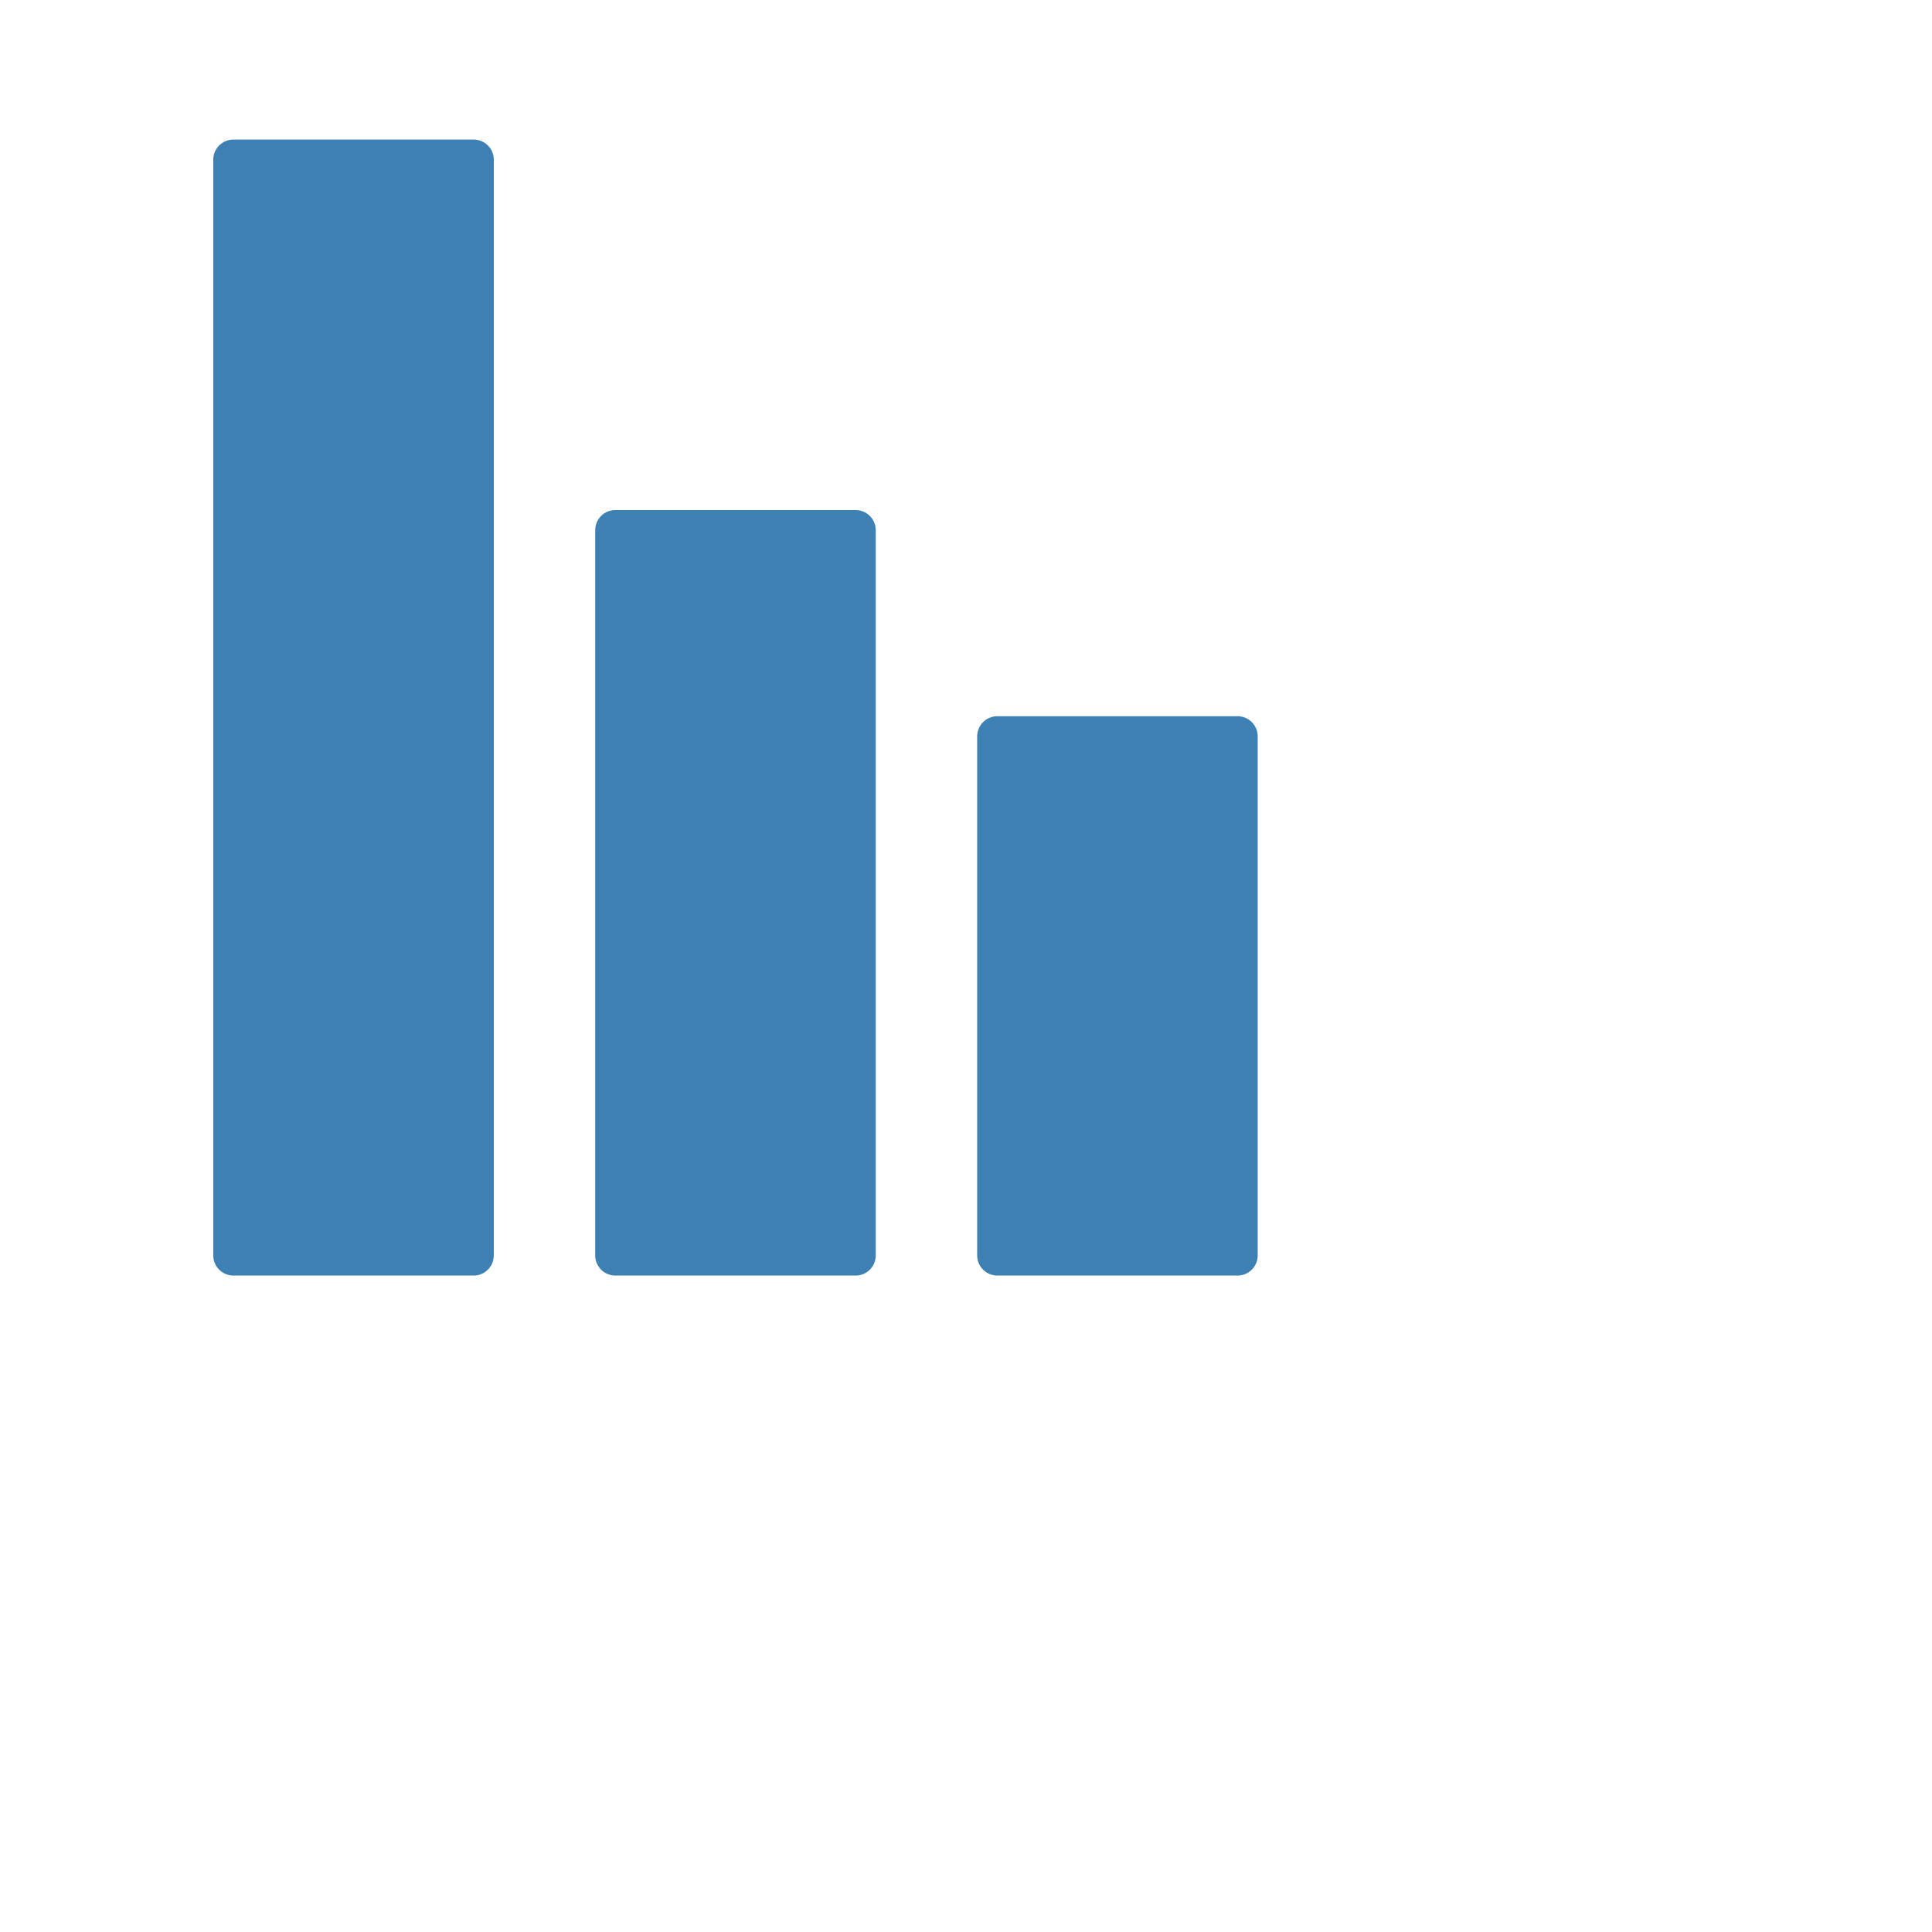
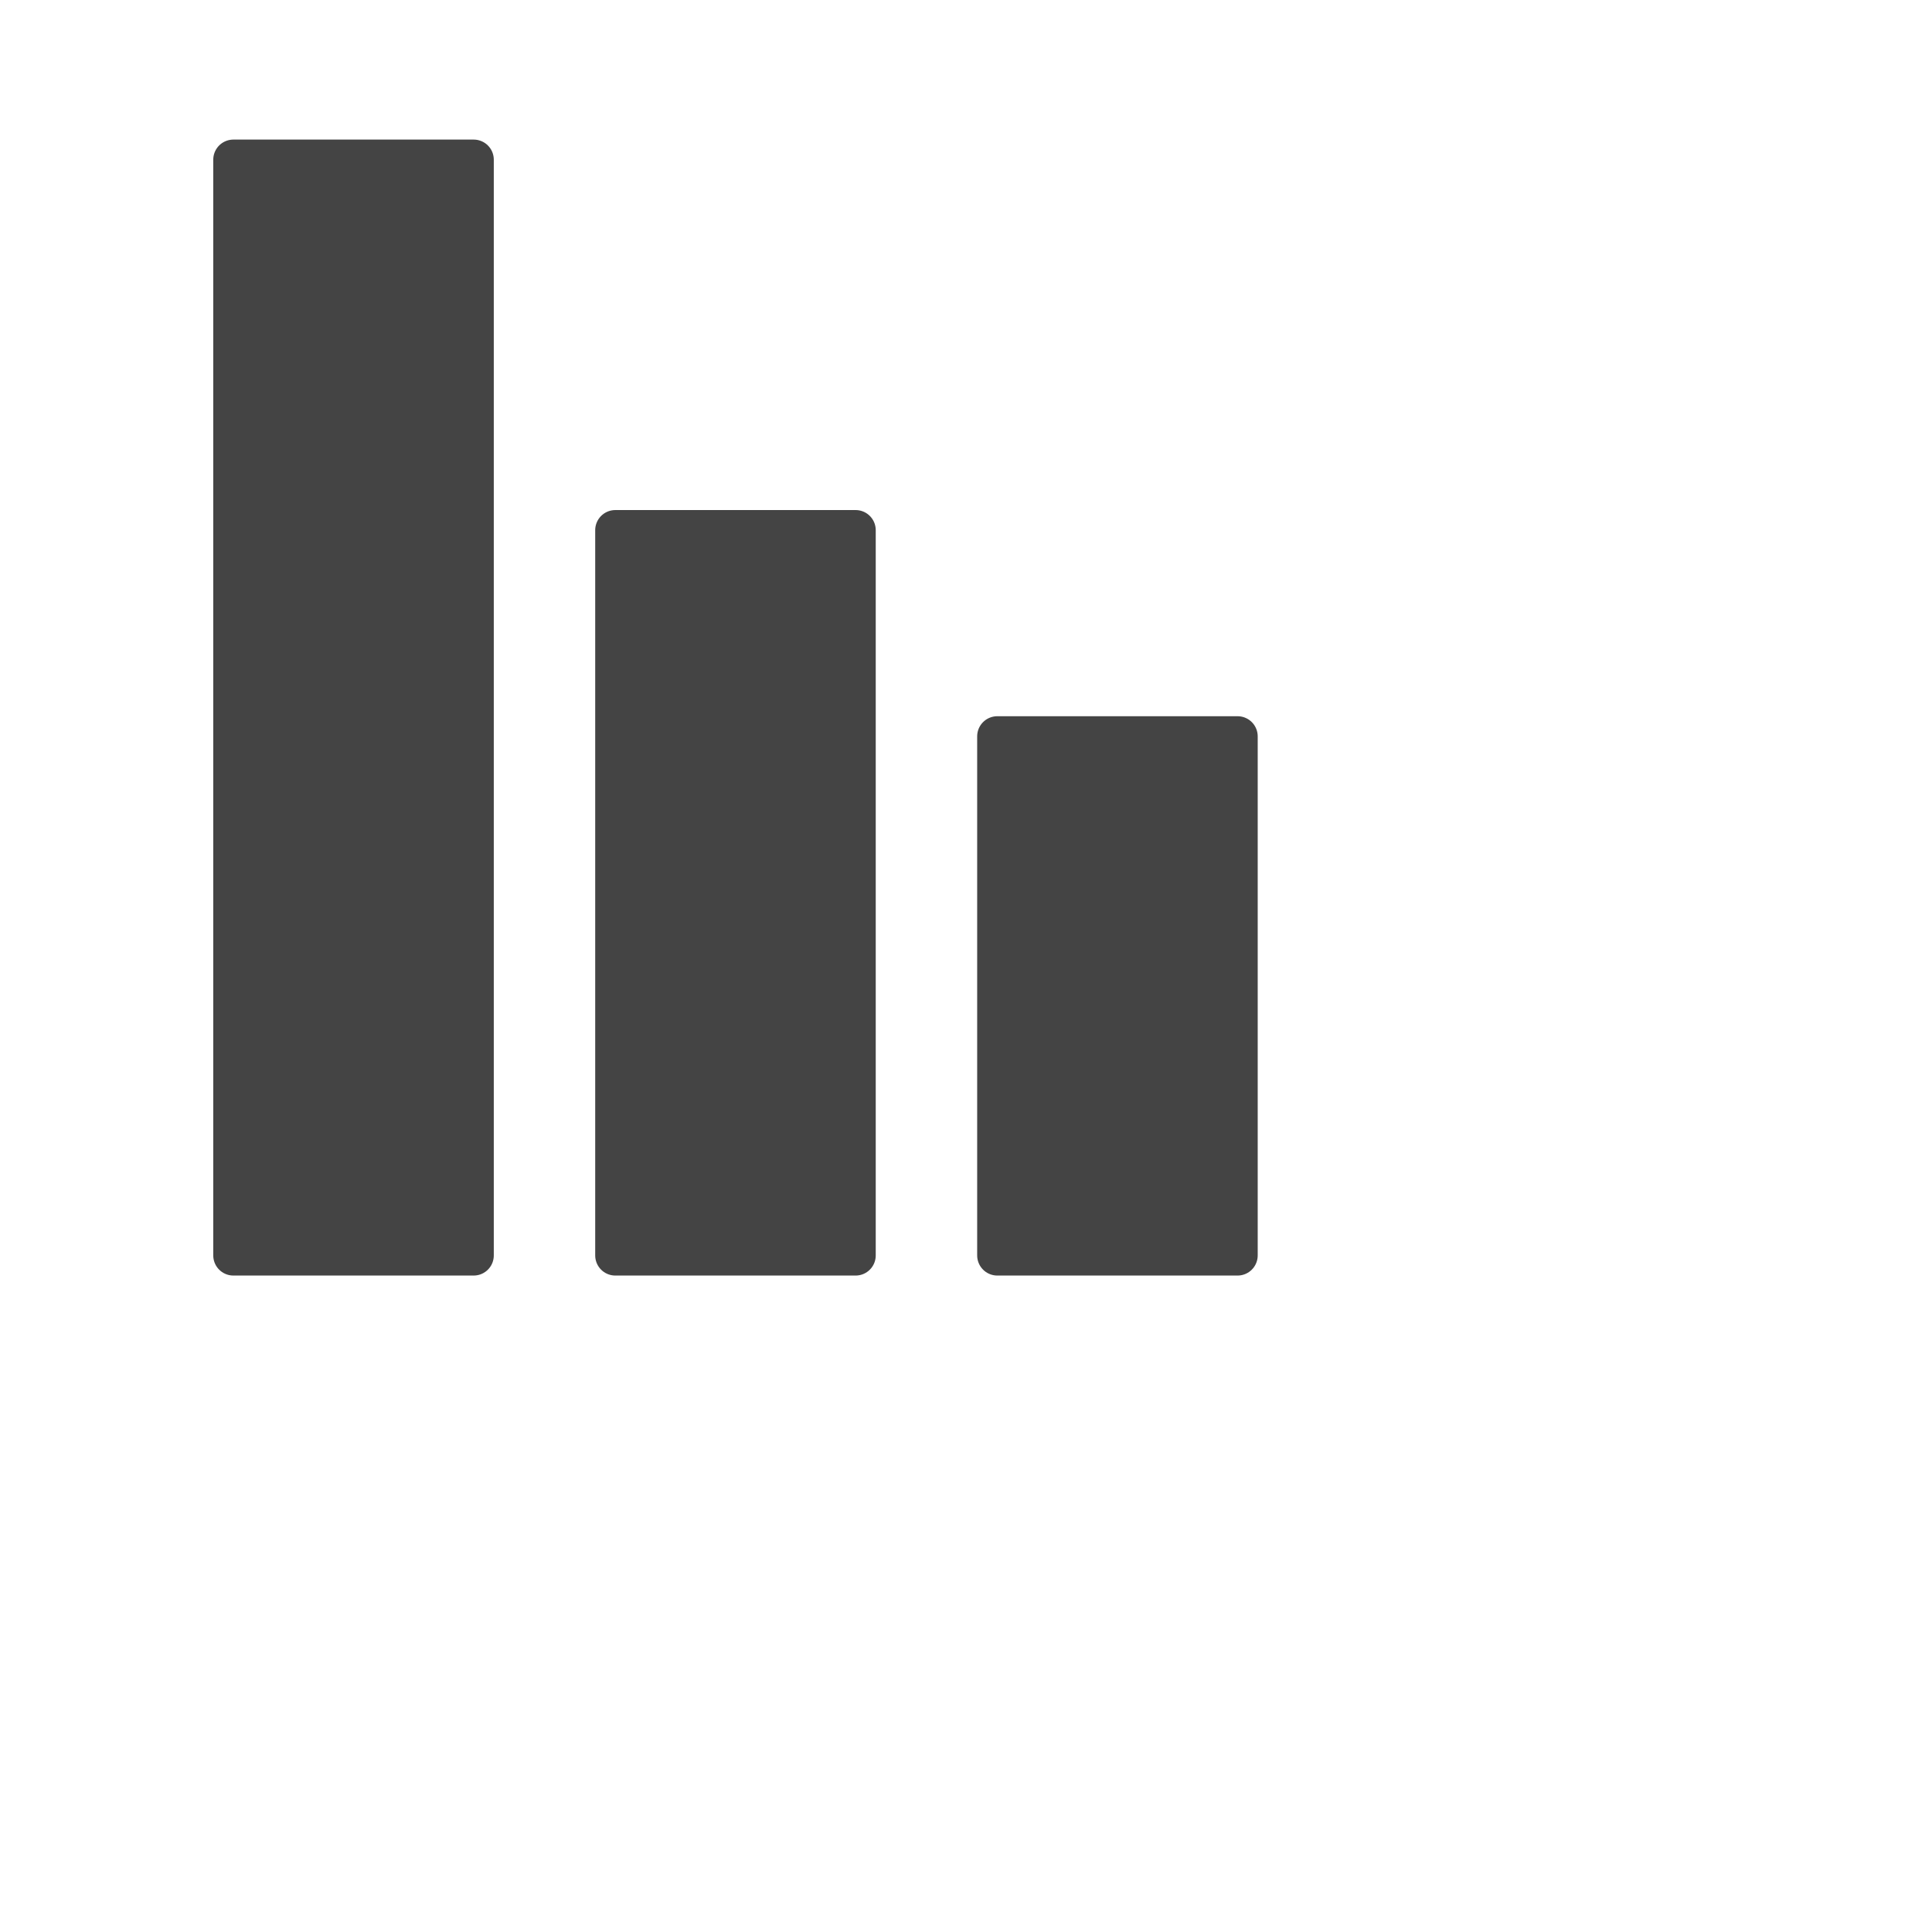
<svg xmlns="http://www.w3.org/2000/svg" version="1.1" id="Capa_1" x="0px" y="0px" viewBox="0 0 254.313 254.313" style="enable-background:new 0 0 254.313 254.313;" xml:space="preserve" width="20px" height="20px">
  <defs id="defs43" />
  <g id="g11" />
  <g id="g13" />
  <g id="g15" />
  <g id="g17" />
  <g id="g19" />
  <g id="g21" />
  <g id="g23" />
  <g id="g25" />
  <g id="g27" />
  <g id="g29" />
  <g id="g31" />
  <g id="g33" />
  <g id="g35" />
  <g id="g37" />
  <g id="g39" />
-   <rect style="fill:#3d80b3;fill-opacity:1;fill-rule:evenodd;stroke:#3d80b3;stroke-width:5.293;stroke-linejoin:round;stroke-miterlimit:4;stroke-opacity:1;stroke-dasharray:none" id="rect3022" width="31.634" height="144.236" x="30.718" y="21.02" />
-   <rect style="fill:#3d80b3;fill-opacity:1;fill-rule:evenodd;stroke:#3d80b3;stroke-width:5.302;stroke-linejoin:round;stroke-miterlimit:4;stroke-opacity:1;stroke-dasharray:none" id="rect3022-7" width="31.625" height="68.324" x="131.278" y="96.928" />
-   <rect style="fill:#3d80b3;fill-opacity:1;fill-rule:evenodd;stroke:#3d80b3;stroke-width:5.297;stroke-linejoin:round;stroke-miterlimit:4;stroke-opacity:1;stroke-dasharray:none" id="rect3022-7-9" width="31.63" height="95.467" x="80.996" y="69.788" />
+   <rect style="fill:#444444;fill-opacity:1;fill-rule:evenodd;stroke:#444444;stroke-width:5.293;stroke-linejoin:round;stroke-miterlimit:4;stroke-opacity:1;stroke-dasharray:none" id="rect3022" width="31.634" height="144.236" x="30.718" y="21.02" />
+   <rect style="fill:#444444;fill-opacity:1;fill-rule:evenodd;stroke:#444444;stroke-width:5.302;stroke-linejoin:round;stroke-miterlimit:4;stroke-opacity:1;stroke-dasharray:none" id="rect3022-7" width="31.625" height="68.324" x="131.278" y="96.928" />
+   <rect style="fill:#444444;fill-opacity:1;fill-rule:evenodd;stroke:#444444;stroke-width:5.297;stroke-linejoin:round;stroke-miterlimit:4;stroke-opacity:1;stroke-dasharray:none" id="rect3022-7-9" width="31.63" height="95.467" x="80.996" y="69.788" />
</svg>
